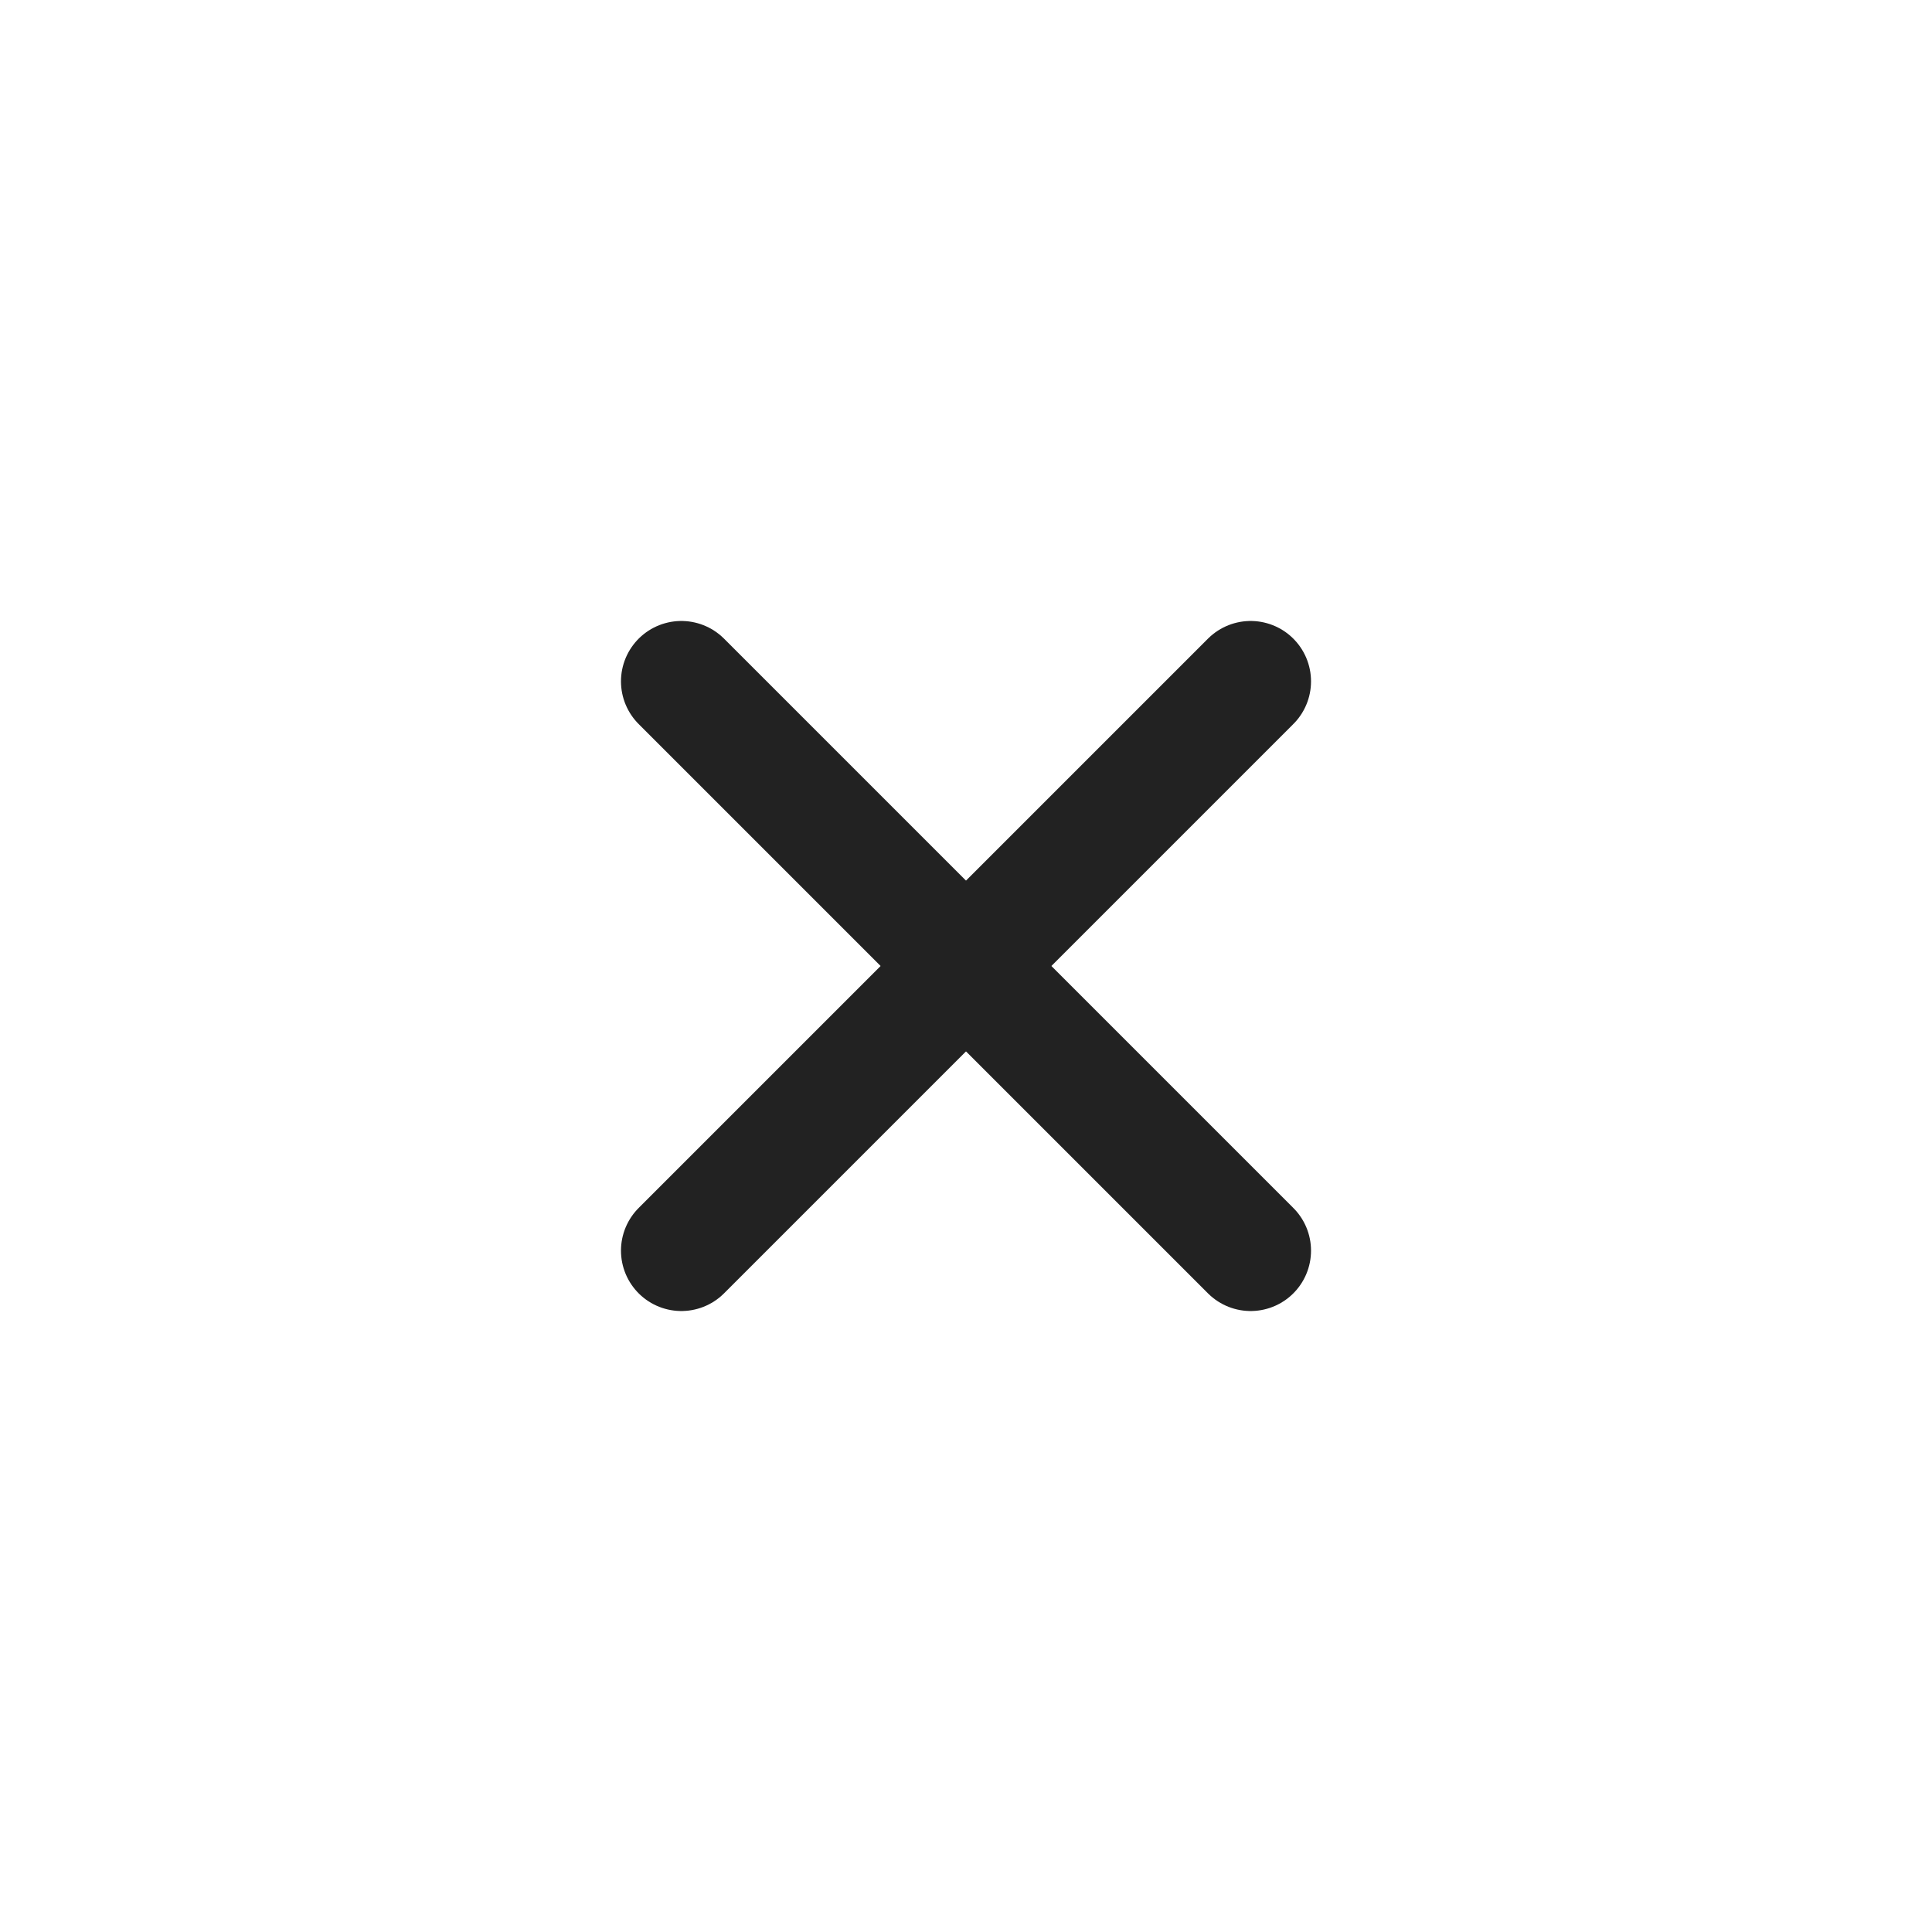
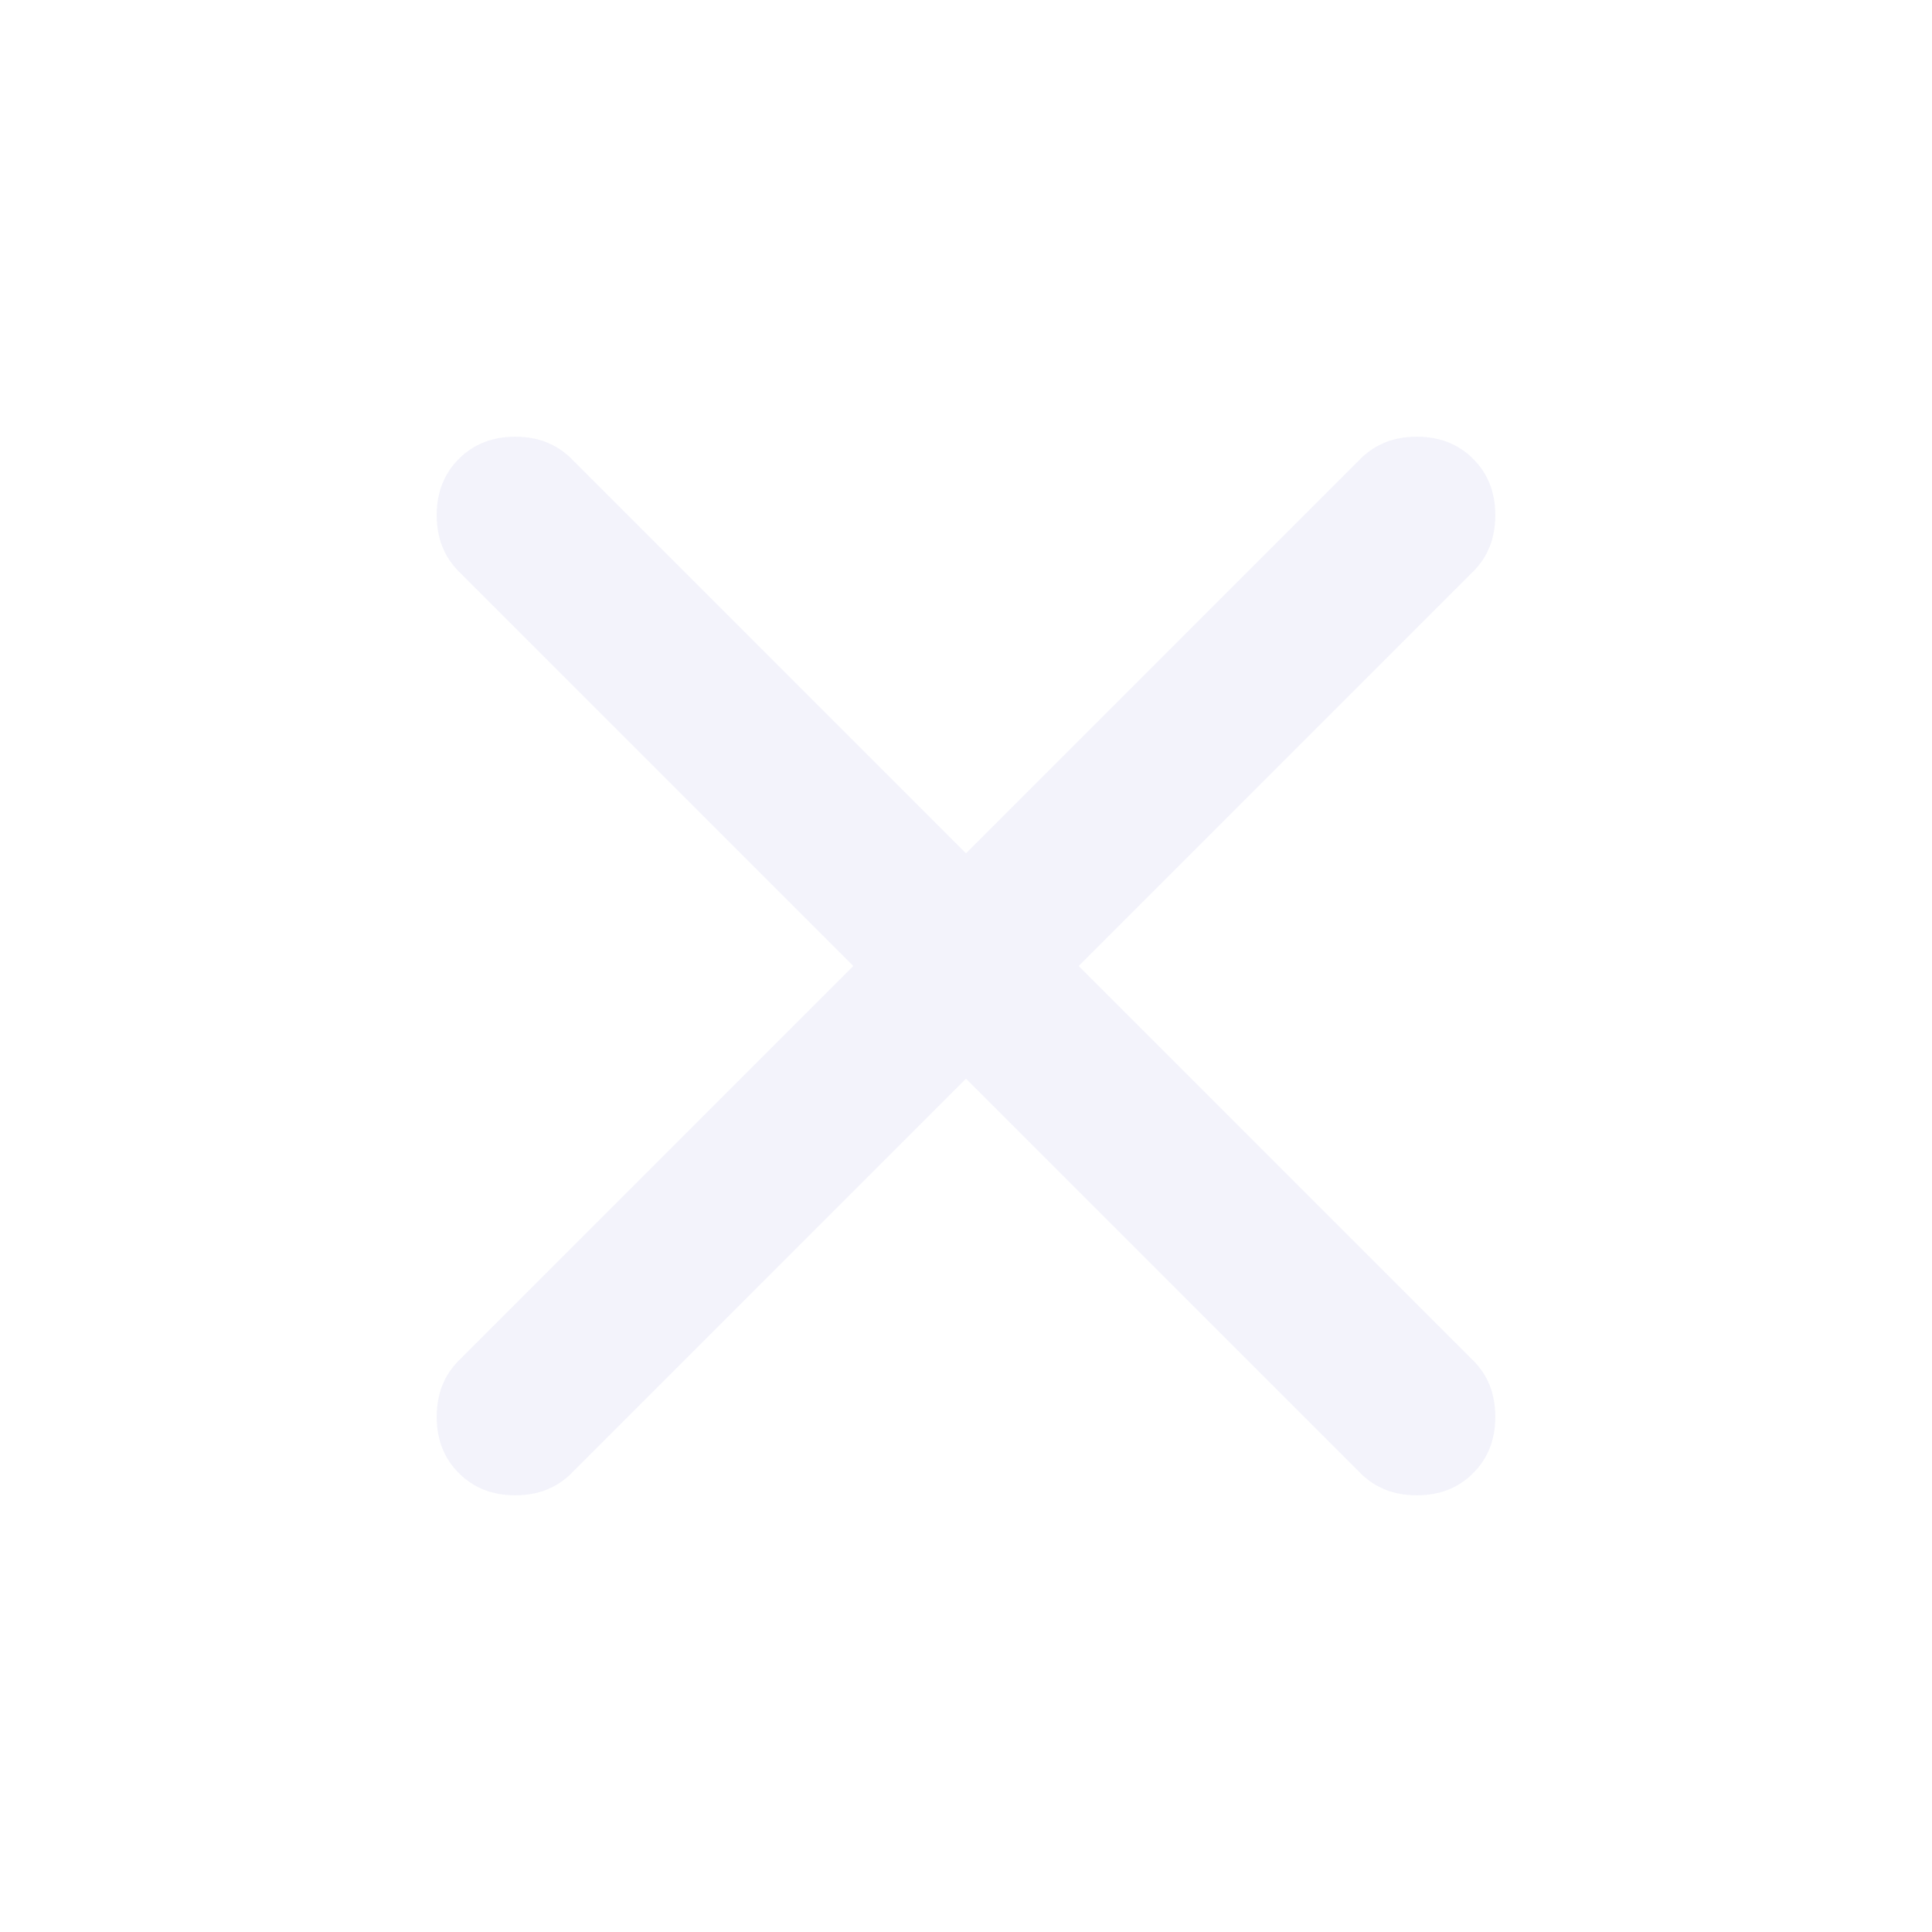
- <svg xmlns="http://www.w3.org/2000/svg" width="24" height="24" viewBox="0 0 24 24" fill="none">
-   <path d="M8.464 15.536L15.536 8.464" stroke="#222" stroke-width="1.5" stroke-linecap="round" />
-   <path d="M8.464 8.464L15.536 15.536" stroke="#222" stroke-width="1.5" stroke-linecap="round" />
+ <svg xmlns="http://www.w3.org/2000/svg" width="32" height="32" viewBox="0 0 32 32" fill="none">
+   <path d="M16 17.867L9.467 24.4C9.222 24.645 8.911 24.767 8.533 24.767C8.156 24.767 7.845 24.645 7.6 24.4C7.356 24.156 7.233 23.845 7.233 23.467C7.233 23.089 7.356 22.778 7.6 22.533L14.133 16L7.6 9.467C7.356 9.222 7.233 8.911 7.233 8.533C7.233 8.156 7.356 7.845 7.6 7.6C7.845 7.356 8.156 7.233 8.533 7.233C8.911 7.233 9.222 7.356 9.467 7.6L16 14.133L22.533 7.6C22.778 7.356 23.089 7.233 23.467 7.233C23.845 7.233 24.156 7.356 24.4 7.6C24.645 7.845 24.767 8.156 24.767 8.533C24.767 8.911 24.645 9.222 24.4 9.467L17.867 16L24.4 22.533C24.645 22.778 24.767 23.089 24.767 23.467C24.767 23.845 24.645 24.156 24.4 24.4C24.156 24.645 23.845 24.767 23.467 24.767C23.089 24.767 22.778 24.645 22.533 24.4L16 17.867Z" fill="#F3F3FB" />
</svg>
